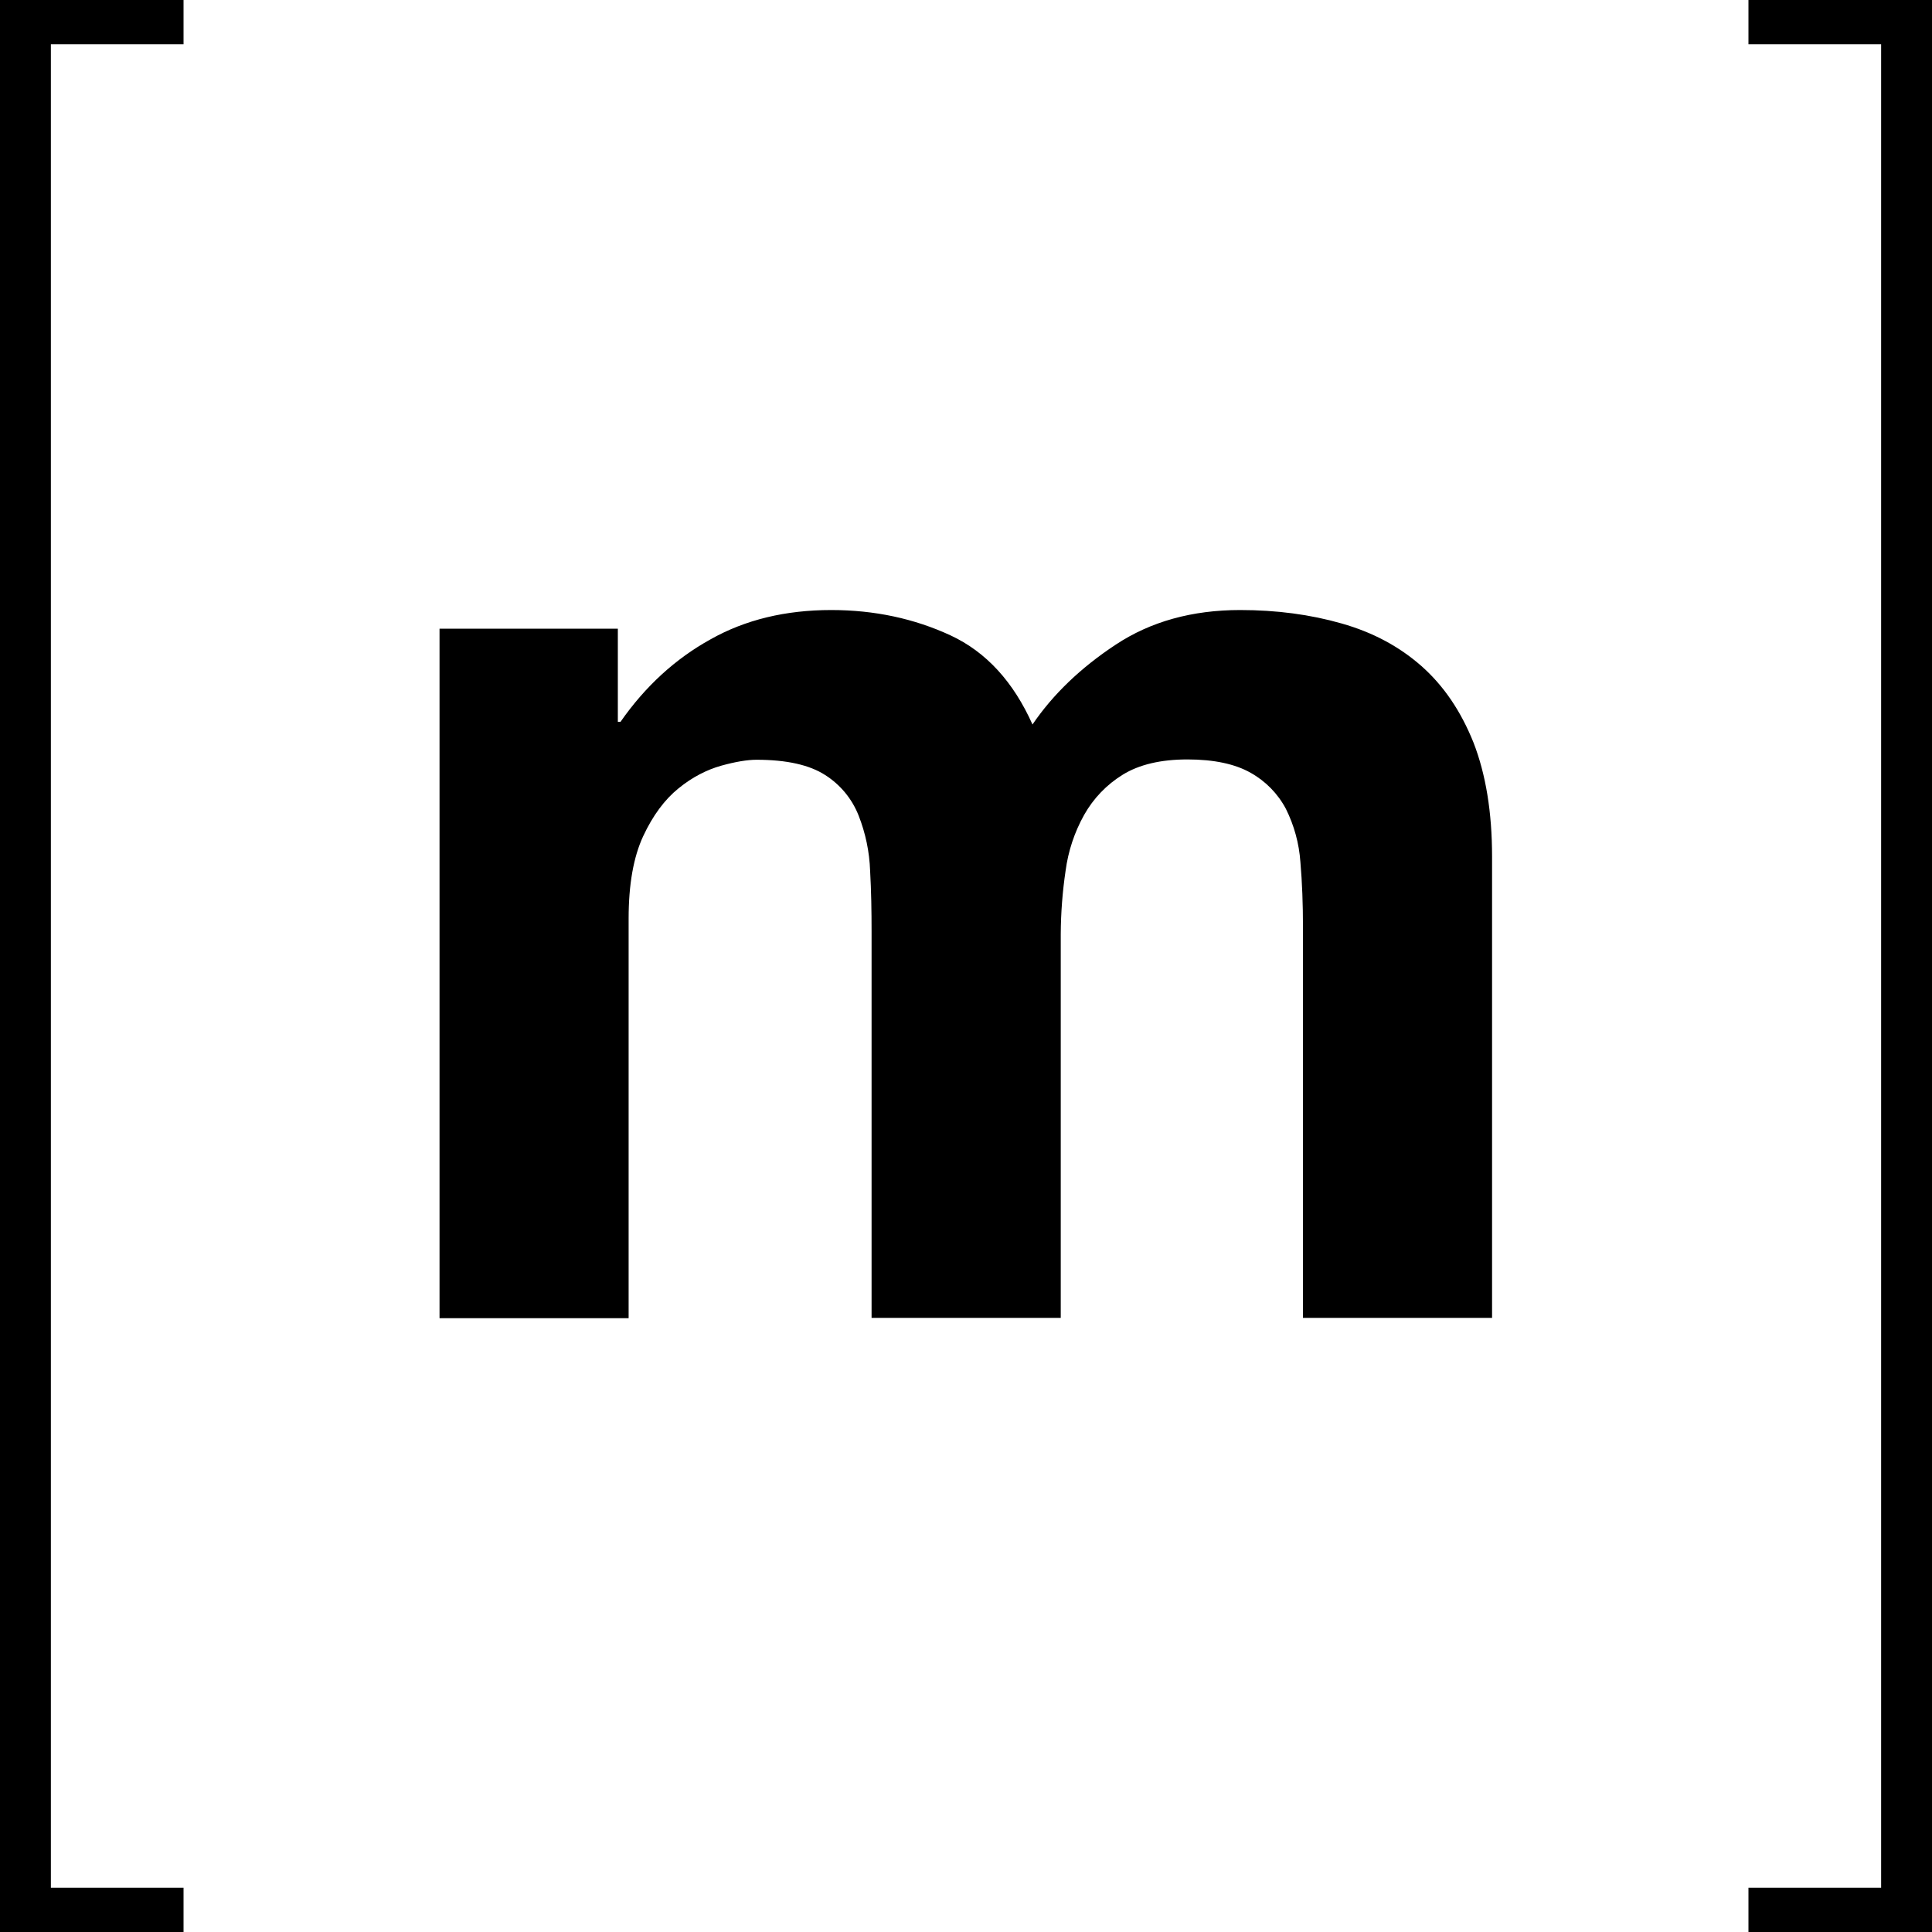
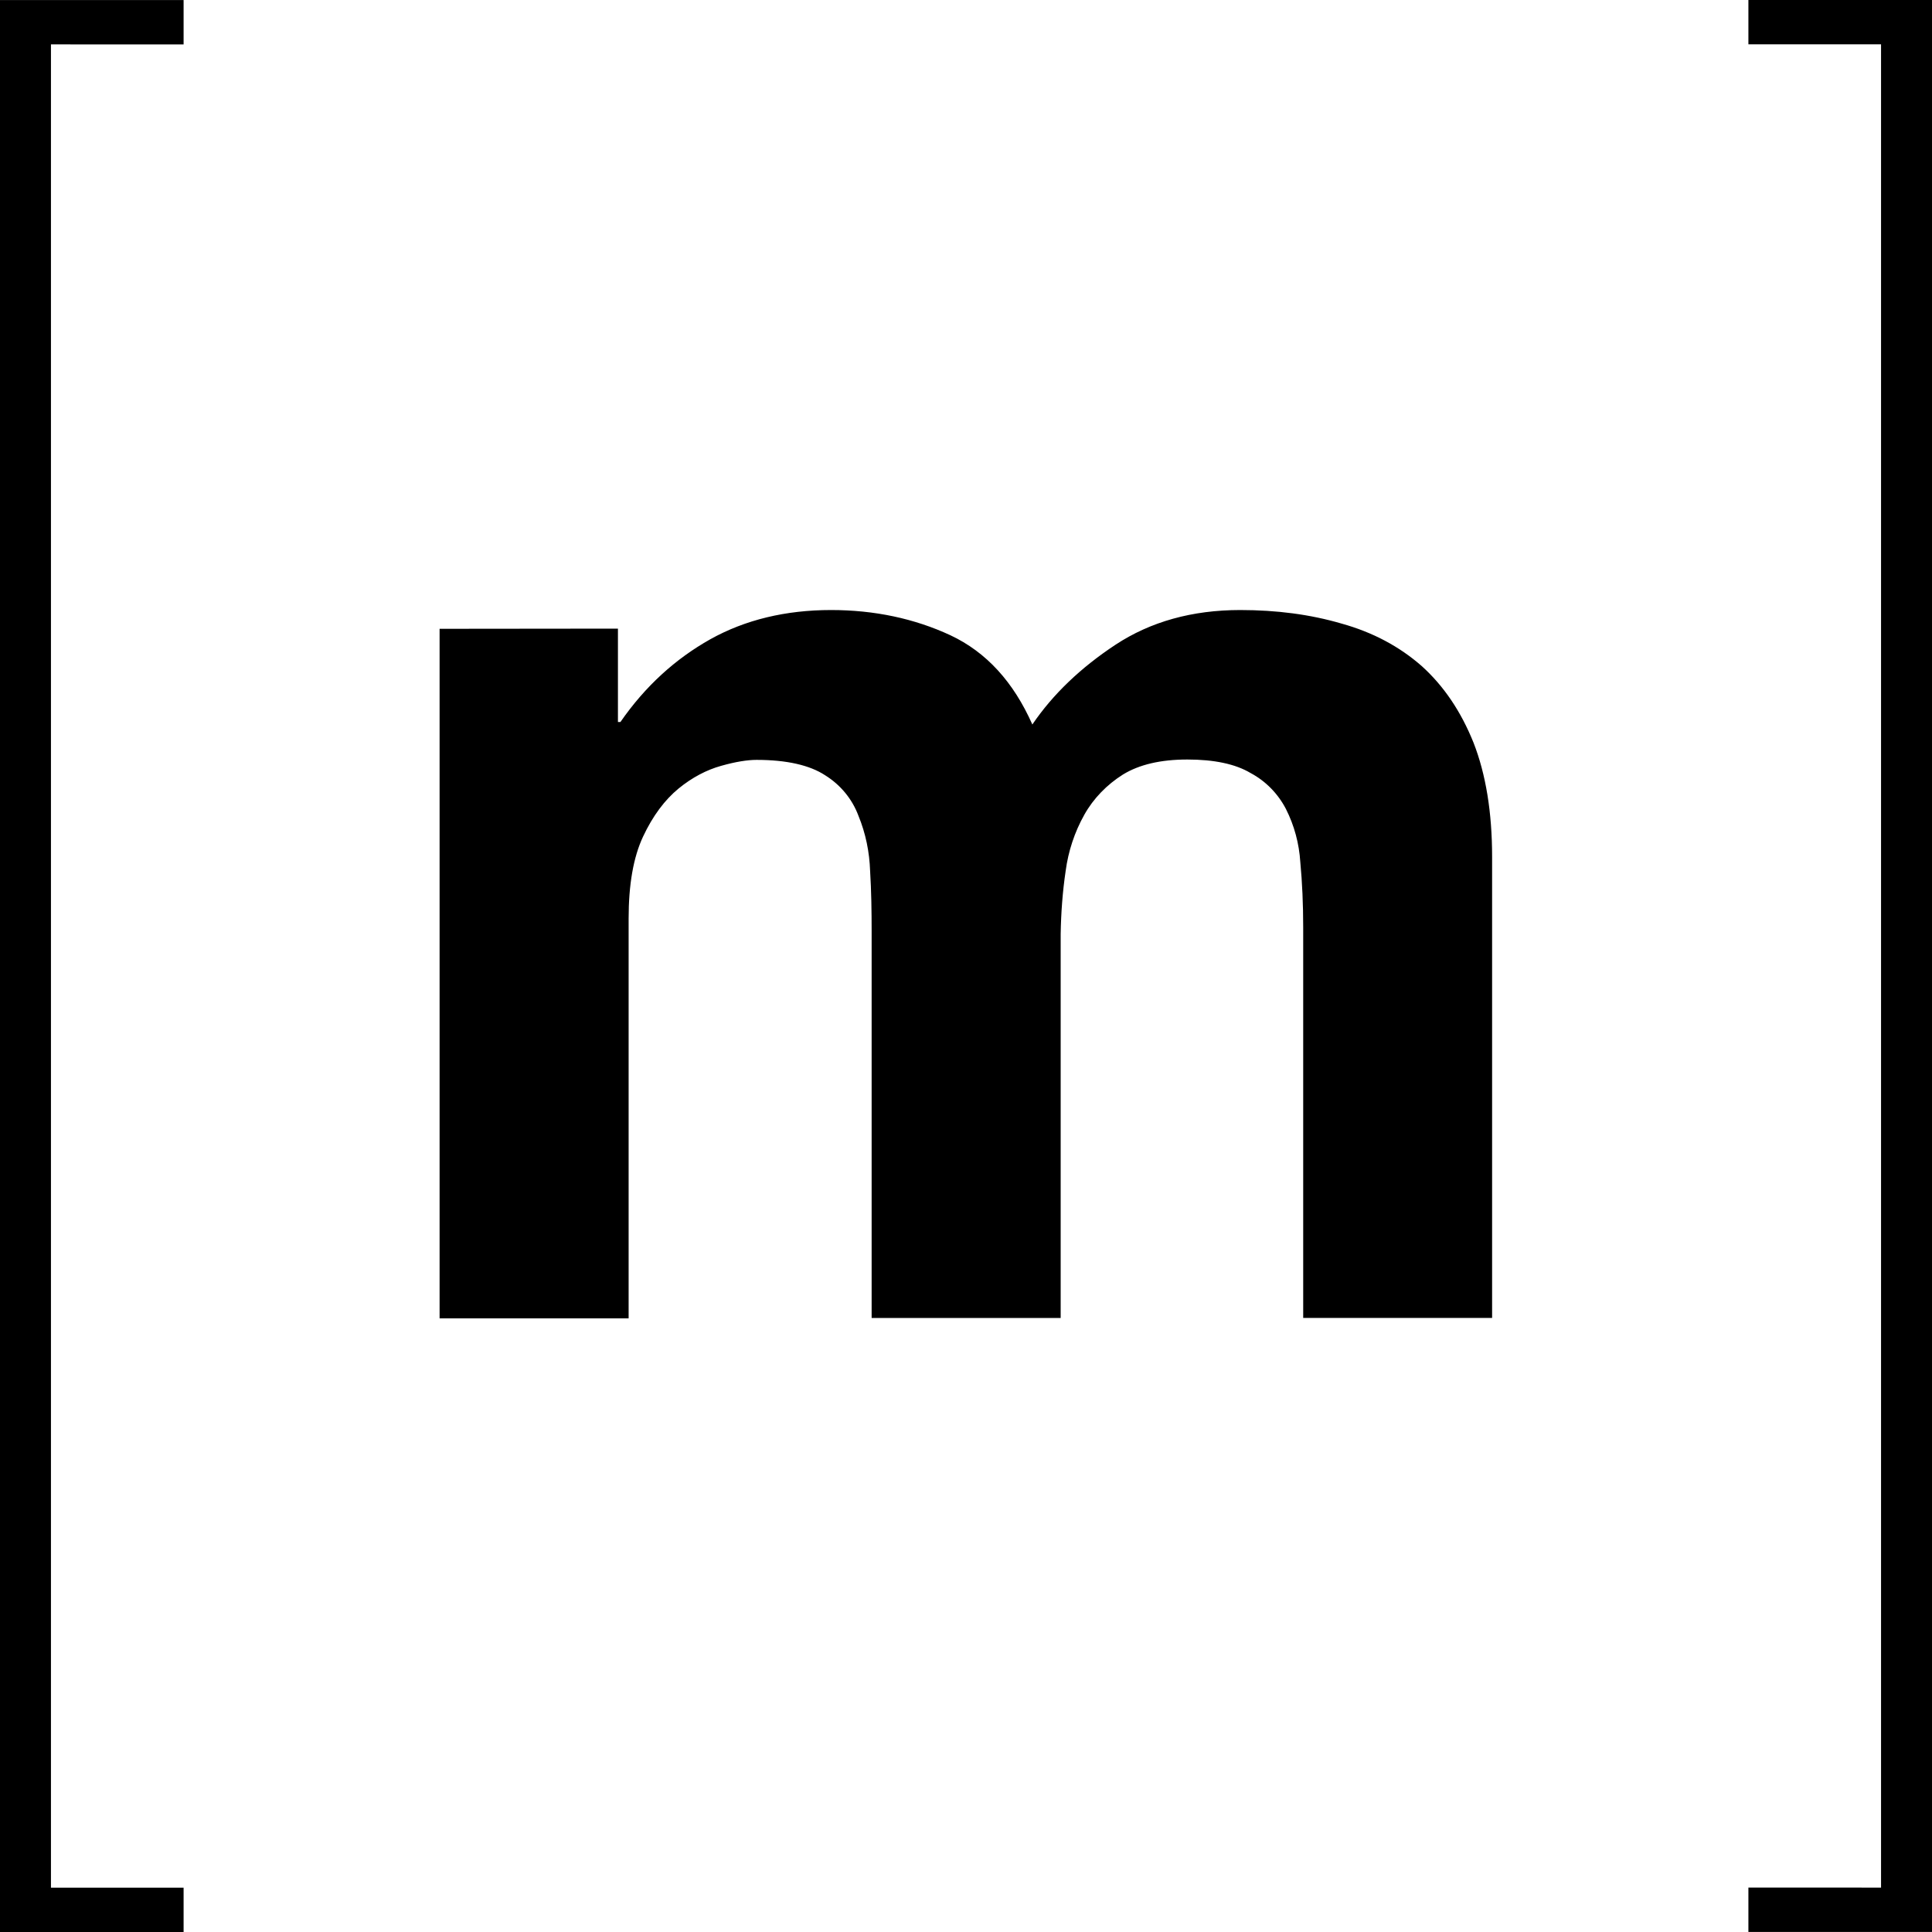
- <svg xmlns="http://www.w3.org/2000/svg" fill="#000000" role="img" viewBox="0 0 24 24">
-   <path d="M.632.55v22.9H2.28V24H0V0h2.28v.55zm7.043 7.26v1.157h.033c.309-.443.683-.784 1.117-1.024.433-.245.936-.365 1.5-.365.54 0 1.033.107 1.481.314.448.208.785.582 1.02 1.108.254-.374.6-.706 1.034-.992.434-.287.95-.43 1.546-.43.453 0 .872.056 1.26.167.388.11.716.286.993.53.276.245.489.559.646.951.152.392.23.863.23 1.417v5.728h-2.349V11.52c0-.286-.01-.559-.032-.812a1.755 1.755 0 0 0-.18-.66 1.106 1.106 0 0 0-.438-.448c-.194-.11-.457-.166-.785-.166-.332 0-.6.064-.803.189a1.38 1.38 0 0 0-.48.499 1.946 1.946 0 0 0-.231.696 5.56 5.56 0 0 0-.06.785v4.768h-2.35v-4.8c0-.254-.004-.503-.018-.752a2.074 2.074 0 0 0-.143-.688 1.052 1.052 0 0 0-.415-.503c-.194-.125-.476-.19-.854-.19-.111 0-.259.024-.439.074-.18.051-.36.143-.53.282-.171.138-.319.337-.439.595-.12.259-.18.6-.18 1.02v4.966H5.46V7.81zm15.693 15.64V.55H21.72V0H24v24h-2.28v-.55z" />
+ <svg xmlns="http://www.w3.org/2000/svg" width="512px" height="512px" viewBox="0 0 32 32">
+   <path d="M0.844 0.735v30.531h2.197v0.735h-3.041v-32h3.041v0.735zM10.235 10.412v1.547h0.041c0.412-0.595 0.912-1.047 1.489-1.371 0.579-0.323 1.251-0.484 2-0.484 0.719 0 1.38 0.141 1.975 0.417 0.599 0.281 1.047 0.776 1.359 1.479 0.339-0.5 0.803-0.943 1.38-1.323 0.579-0.38 1.267-0.573 2.063-0.573 0.604 0 1.161 0.073 1.677 0.224 0.521 0.145 0.959 0.38 1.328 0.703 0.365 0.329 0.651 0.751 0.86 1.272 0.203 0.52 0.307 1.151 0.307 1.891v7.635h-3.129v-6.468c0-0.381-0.016-0.745-0.048-1.084-0.020-0.307-0.099-0.604-0.239-0.88-0.131-0.251-0.333-0.459-0.584-0.593-0.255-0.152-0.609-0.224-1.047-0.224-0.443 0-0.797 0.083-1.068 0.249-0.265 0.167-0.489 0.396-0.64 0.667-0.161 0.287-0.265 0.604-0.308 0.927-0.052 0.349-0.077 0.699-0.083 1.048v6.359h-3.131v-6.401c0-0.339-0.005-0.672-0.025-1-0.011-0.317-0.073-0.624-0.193-0.916-0.104-0.281-0.301-0.516-0.552-0.672-0.255-0.167-0.636-0.255-1.136-0.255-0.151 0-0.348 0.031-0.588 0.099-0.24 0.067-0.479 0.192-0.703 0.375-0.229 0.188-0.428 0.453-0.589 0.797-0.161 0.343-0.239 0.796-0.239 1.359v6.62h-3.131v-11.421zM31.156 31.265v-30.531h-2.197v-0.735h3.041v32h-3.041v-0.735z" />
</svg>
